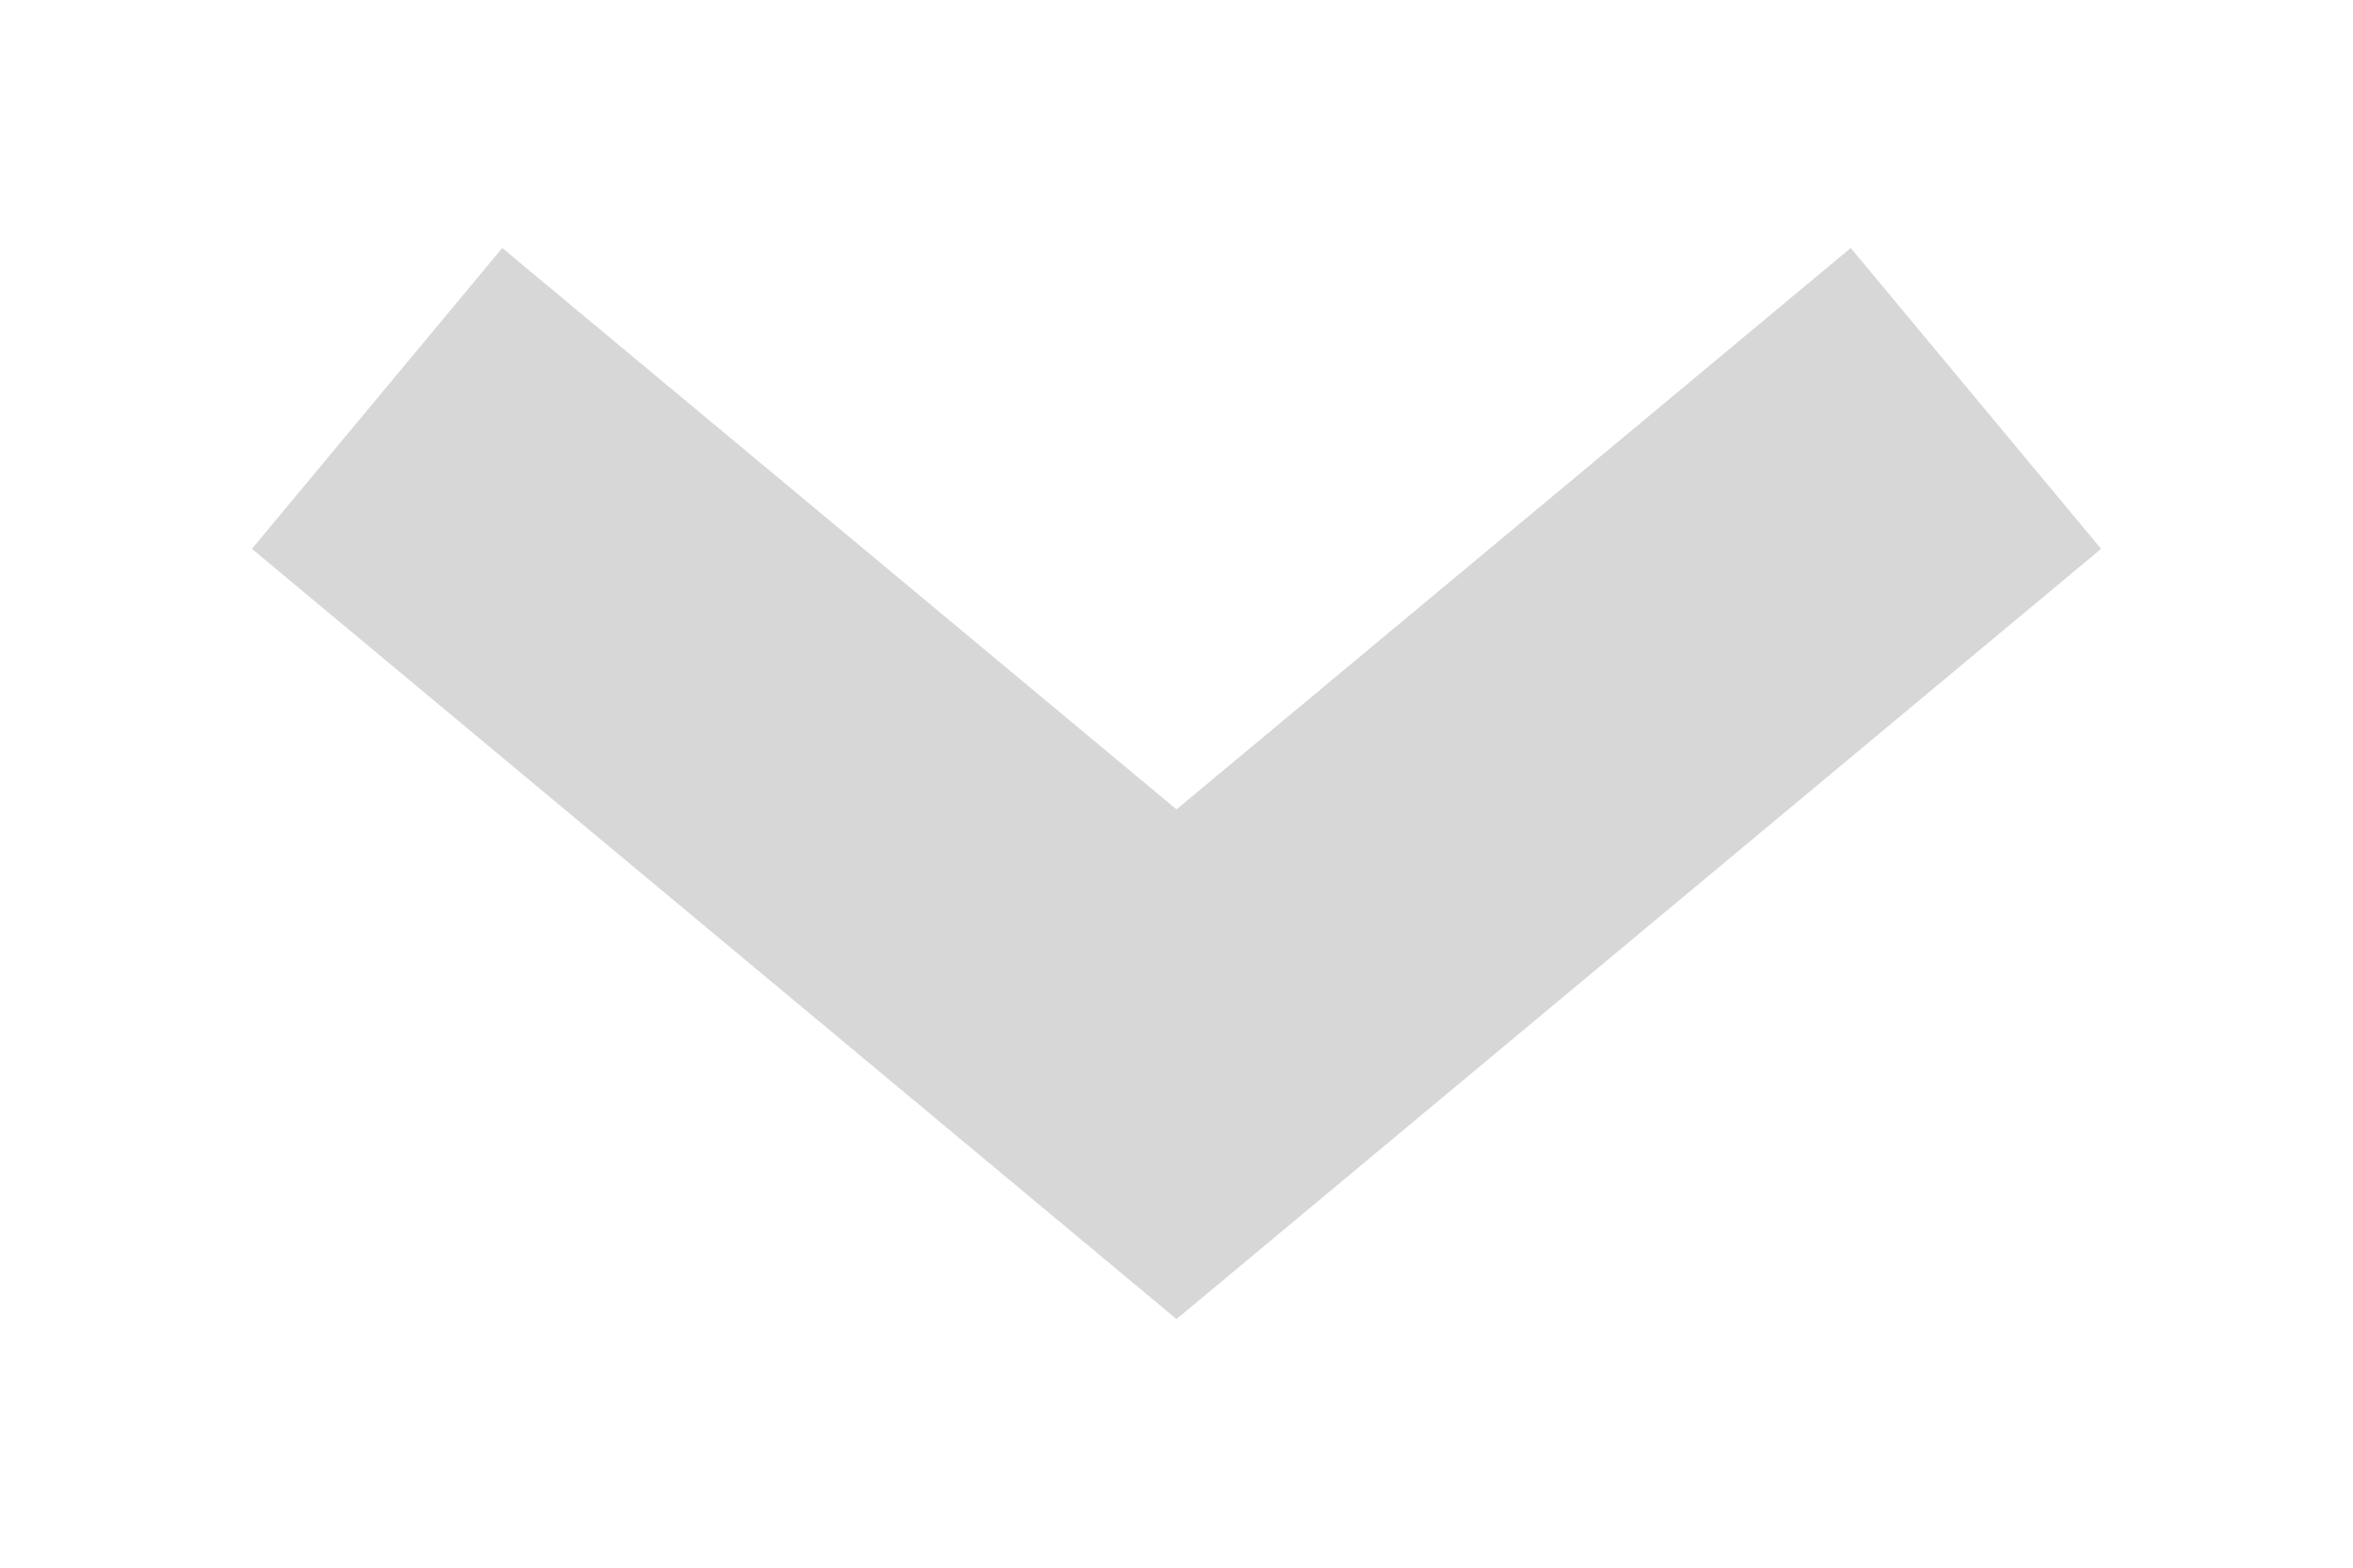
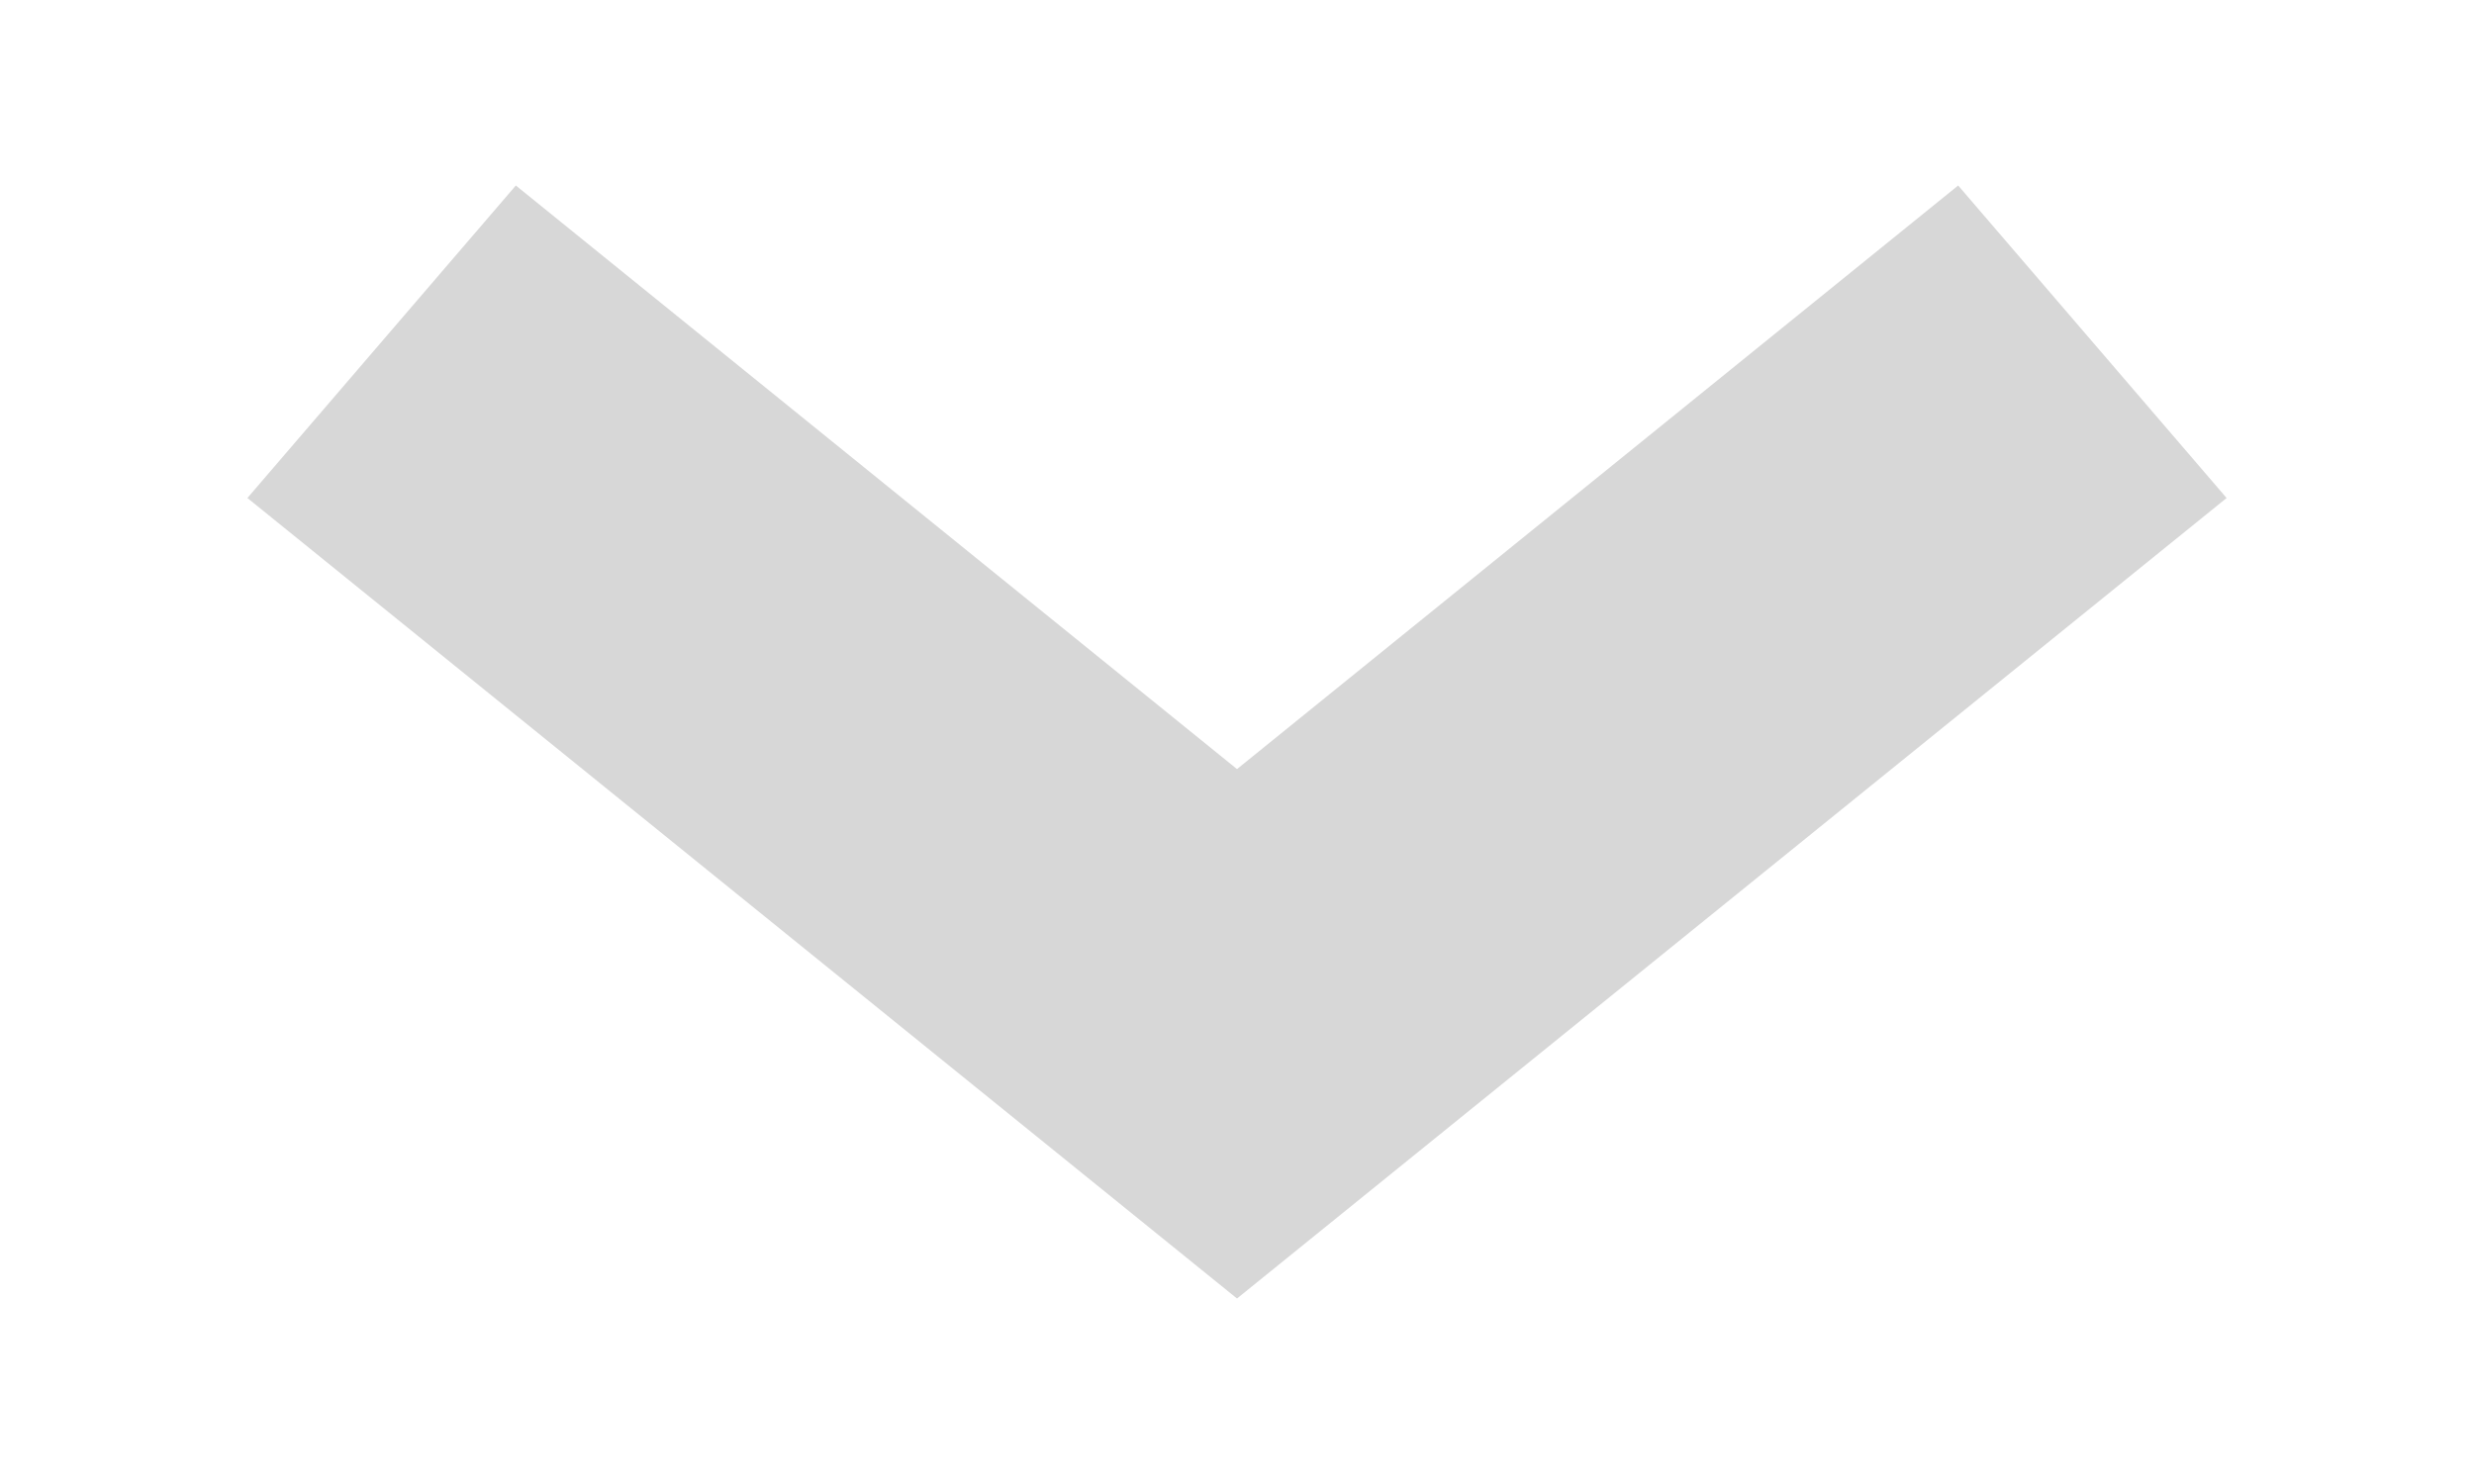
- <svg xmlns="http://www.w3.org/2000/svg" version="1.0" id="Layer_1" x="0px" y="0px" width="6.006px" height="4px" viewBox="0 0 6.006 4" enable-background="new 0 0 6.006 4" xml:space="preserve">
-   <polygon fill="#D7D7D7" points="1.282,0.633 3.003,2.066 4.724,0.633 5.363,1.401 3.003,3.367 0.643,1.401 " />
+ <svg xmlns="http://www.w3.org/2000/svg" version="1.1" id="Layer_1" x="0px" y="0px" width="20px" height="12px" viewBox="-6.872 -4.438 20 12" enable-background="new -6.872 -4.438 20 12" xml:space="preserve">
+   <polygon fill="#D7D7D7" points="-2.702,-2.938 3.128,1.781 8.958,-2.938 11.128,-0.411 3.128,6.062 -4.872,-0.411 " />
</svg>
